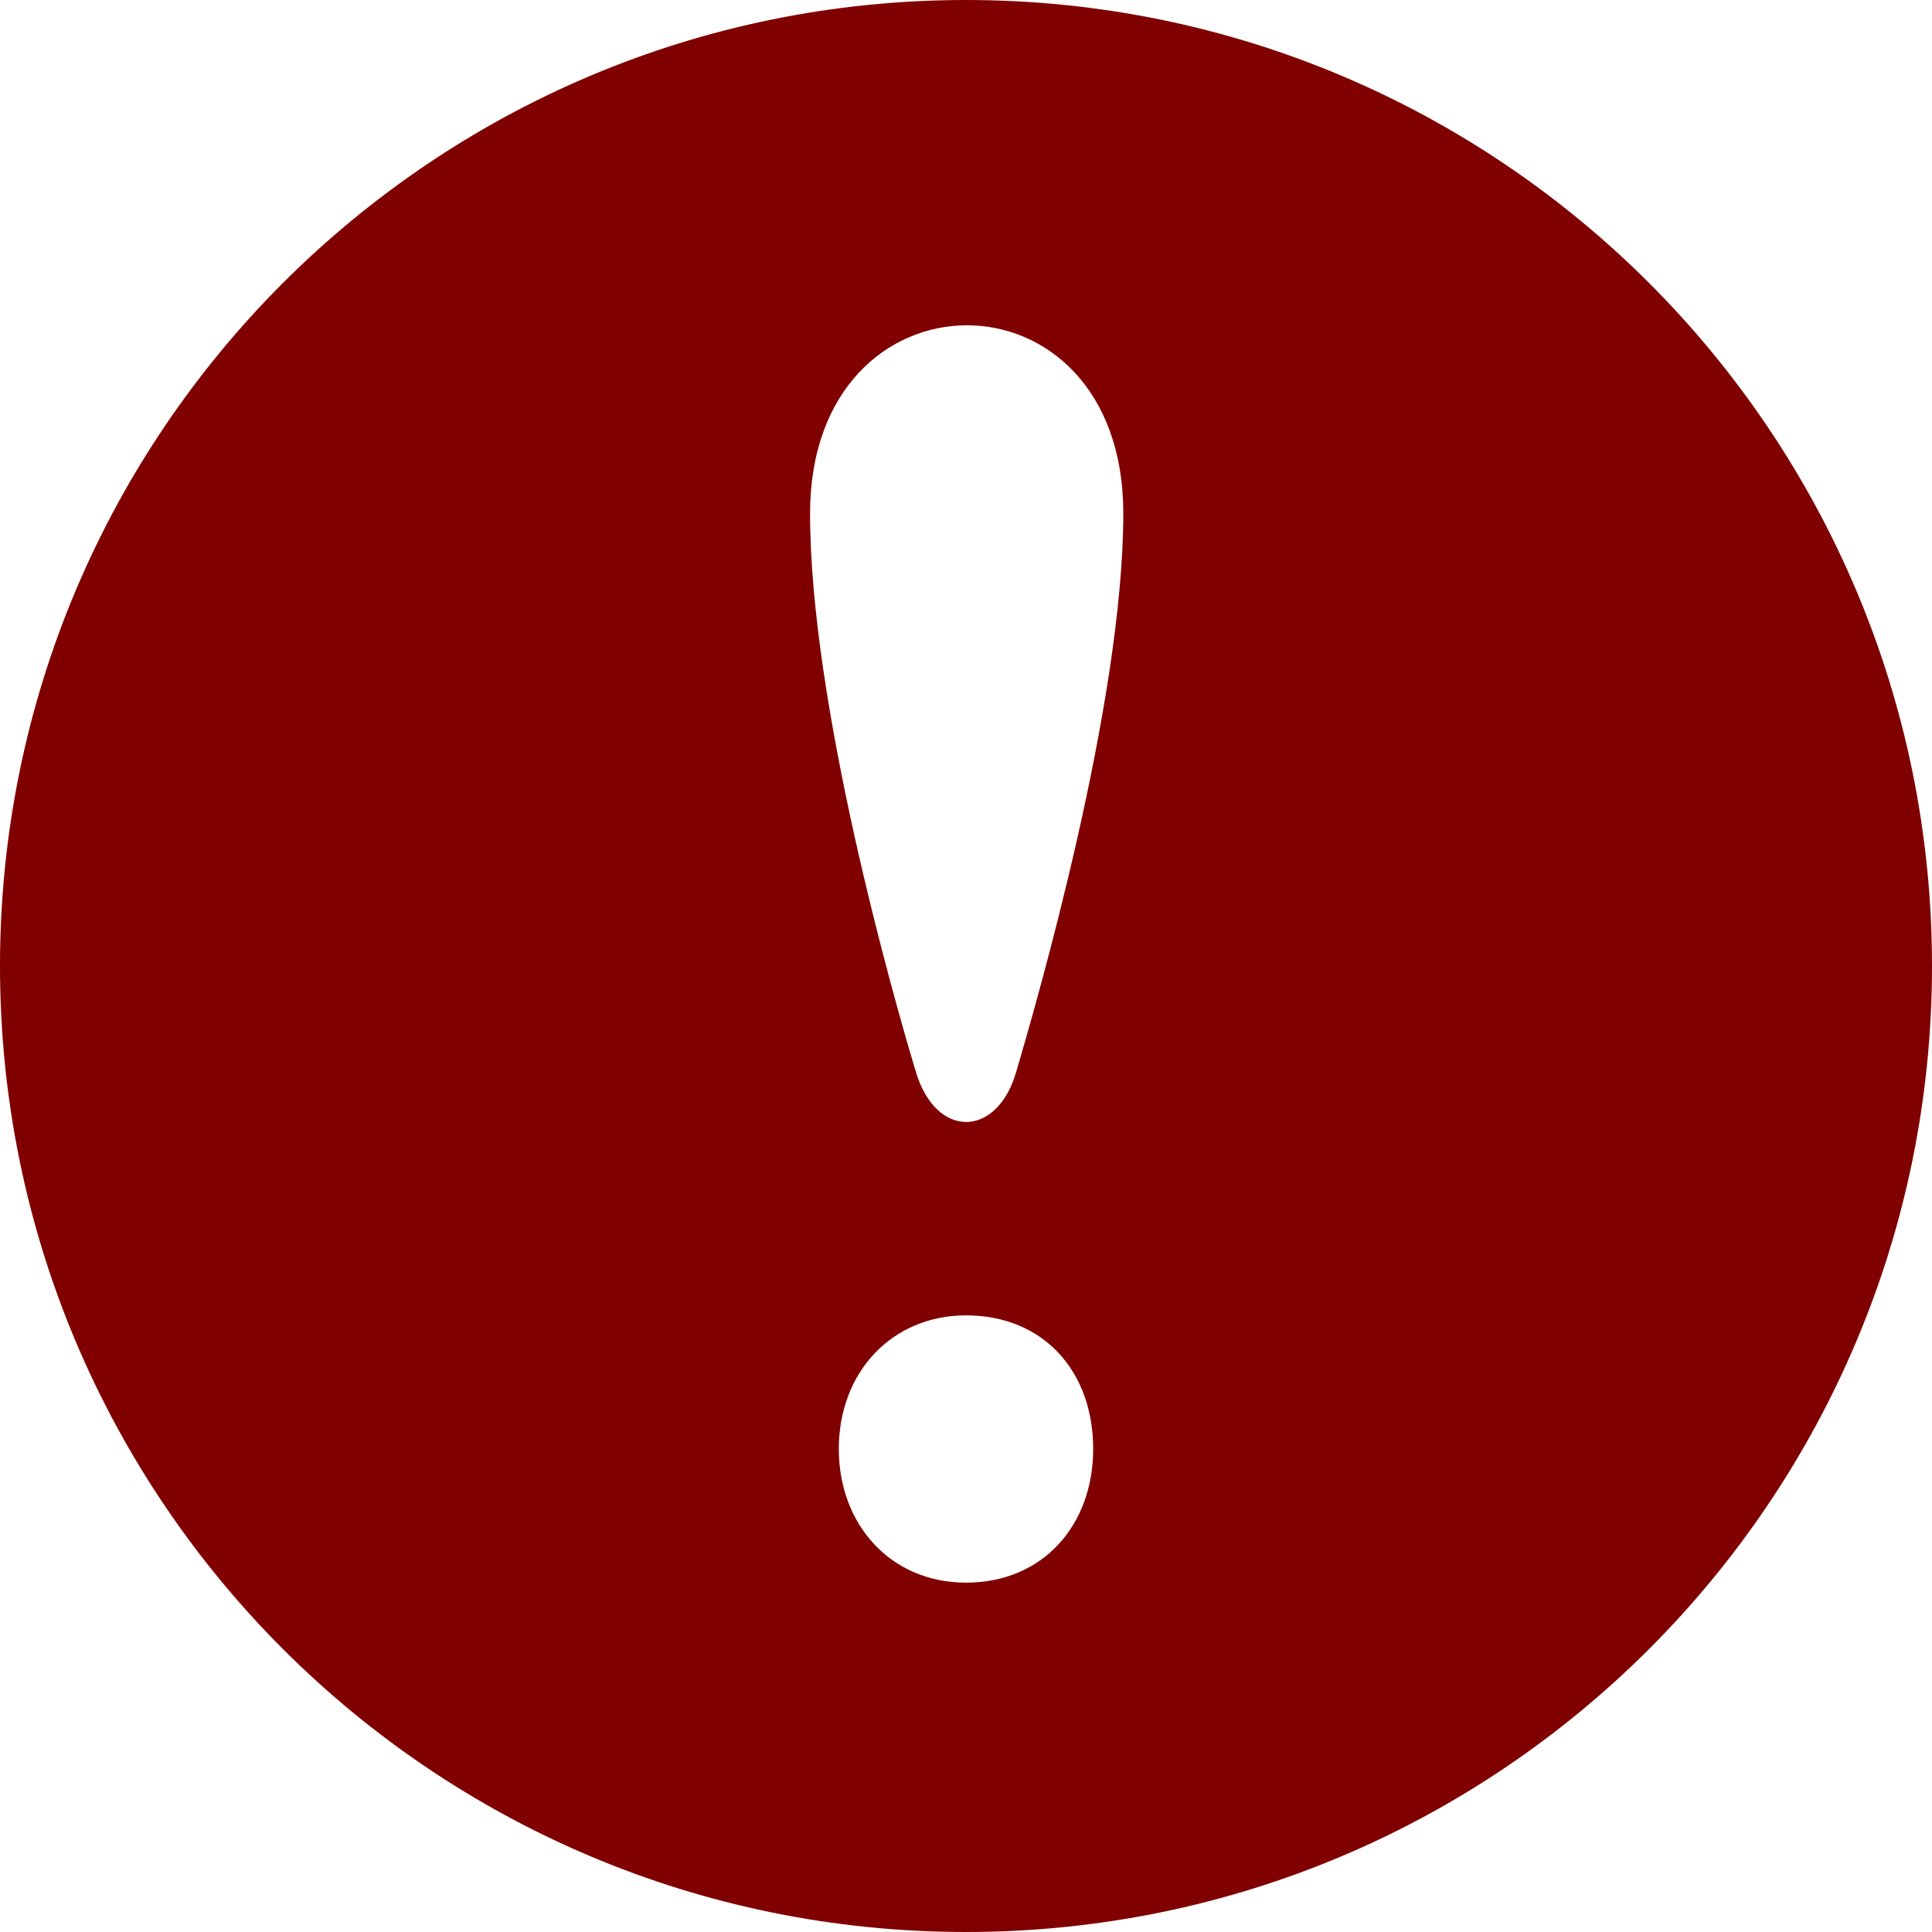
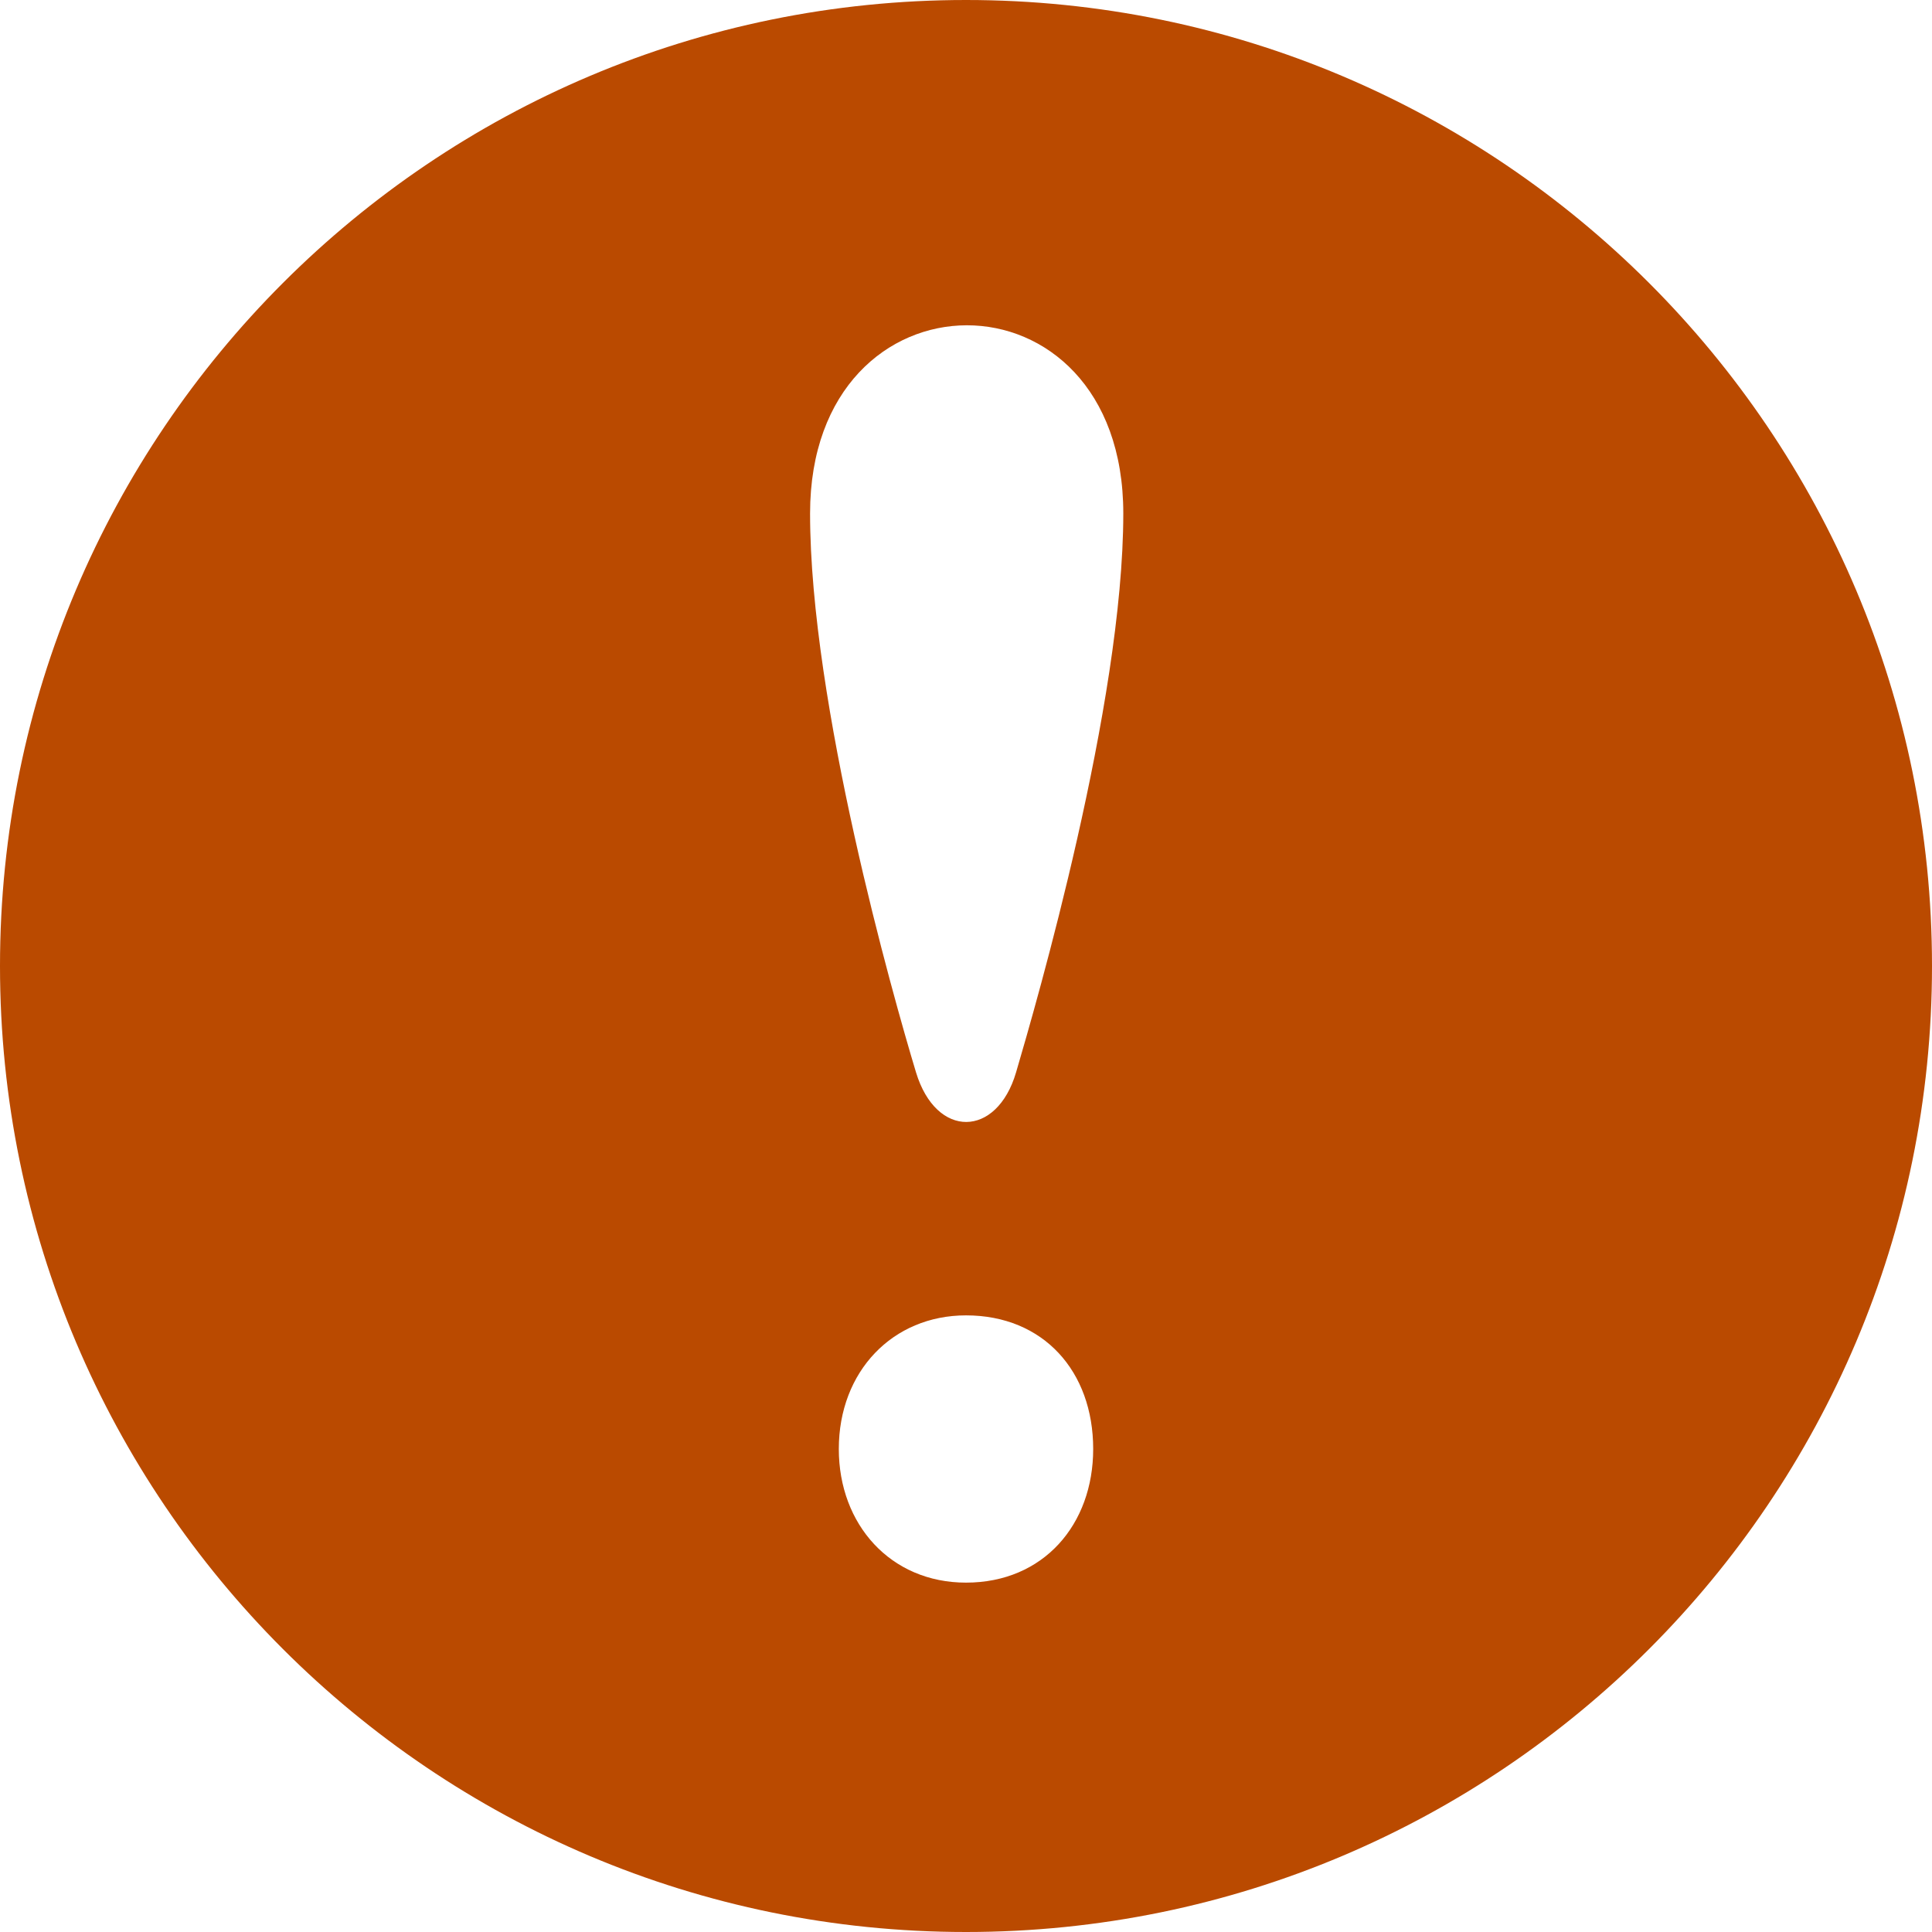
<svg xmlns="http://www.w3.org/2000/svg" height="800" viewBox="0 0 24 24" width="800">
-   <path d="m12 0c-6.627 0-12 5.373-12 12s5.373 12 12 12 12-5.373 12-12-5.373-12-12-12zm0 19.66c-.938 0-1.58-.723-1.58-1.66 0-.964.669-1.66 1.58-1.66.963 0 1.58.696 1.58 1.66 0 .938-.617 1.66-1.58 1.66zm.622-6.339c-.239.815-.992.829-1.243 0-.289-.956-1.316-4.585-1.316-6.942 0-3.11 3.891-3.125 3.891 0-.001 2.371-1.083 6.094-1.332 6.942z" fill="maroon" />
+   <path d="m12 0c-6.627 0-12 5.373-12 12s5.373 12 12 12 12-5.373 12-12-5.373-12-12-12zm0 19.66c-.938 0-1.58-.723-1.58-1.66 0-.964.669-1.66 1.58-1.66.963 0 1.58.696 1.58 1.66 0 .938-.617 1.66-1.58 1.66zm.622-6.339c-.239.815-.992.829-1.243 0-.289-.956-1.316-4.585-1.316-6.942 0-3.11 3.891-3.125 3.891 0-.001 2.371-1.083 6.094-1.332 6.942z" fill="#BA4A00" />
</svg>
